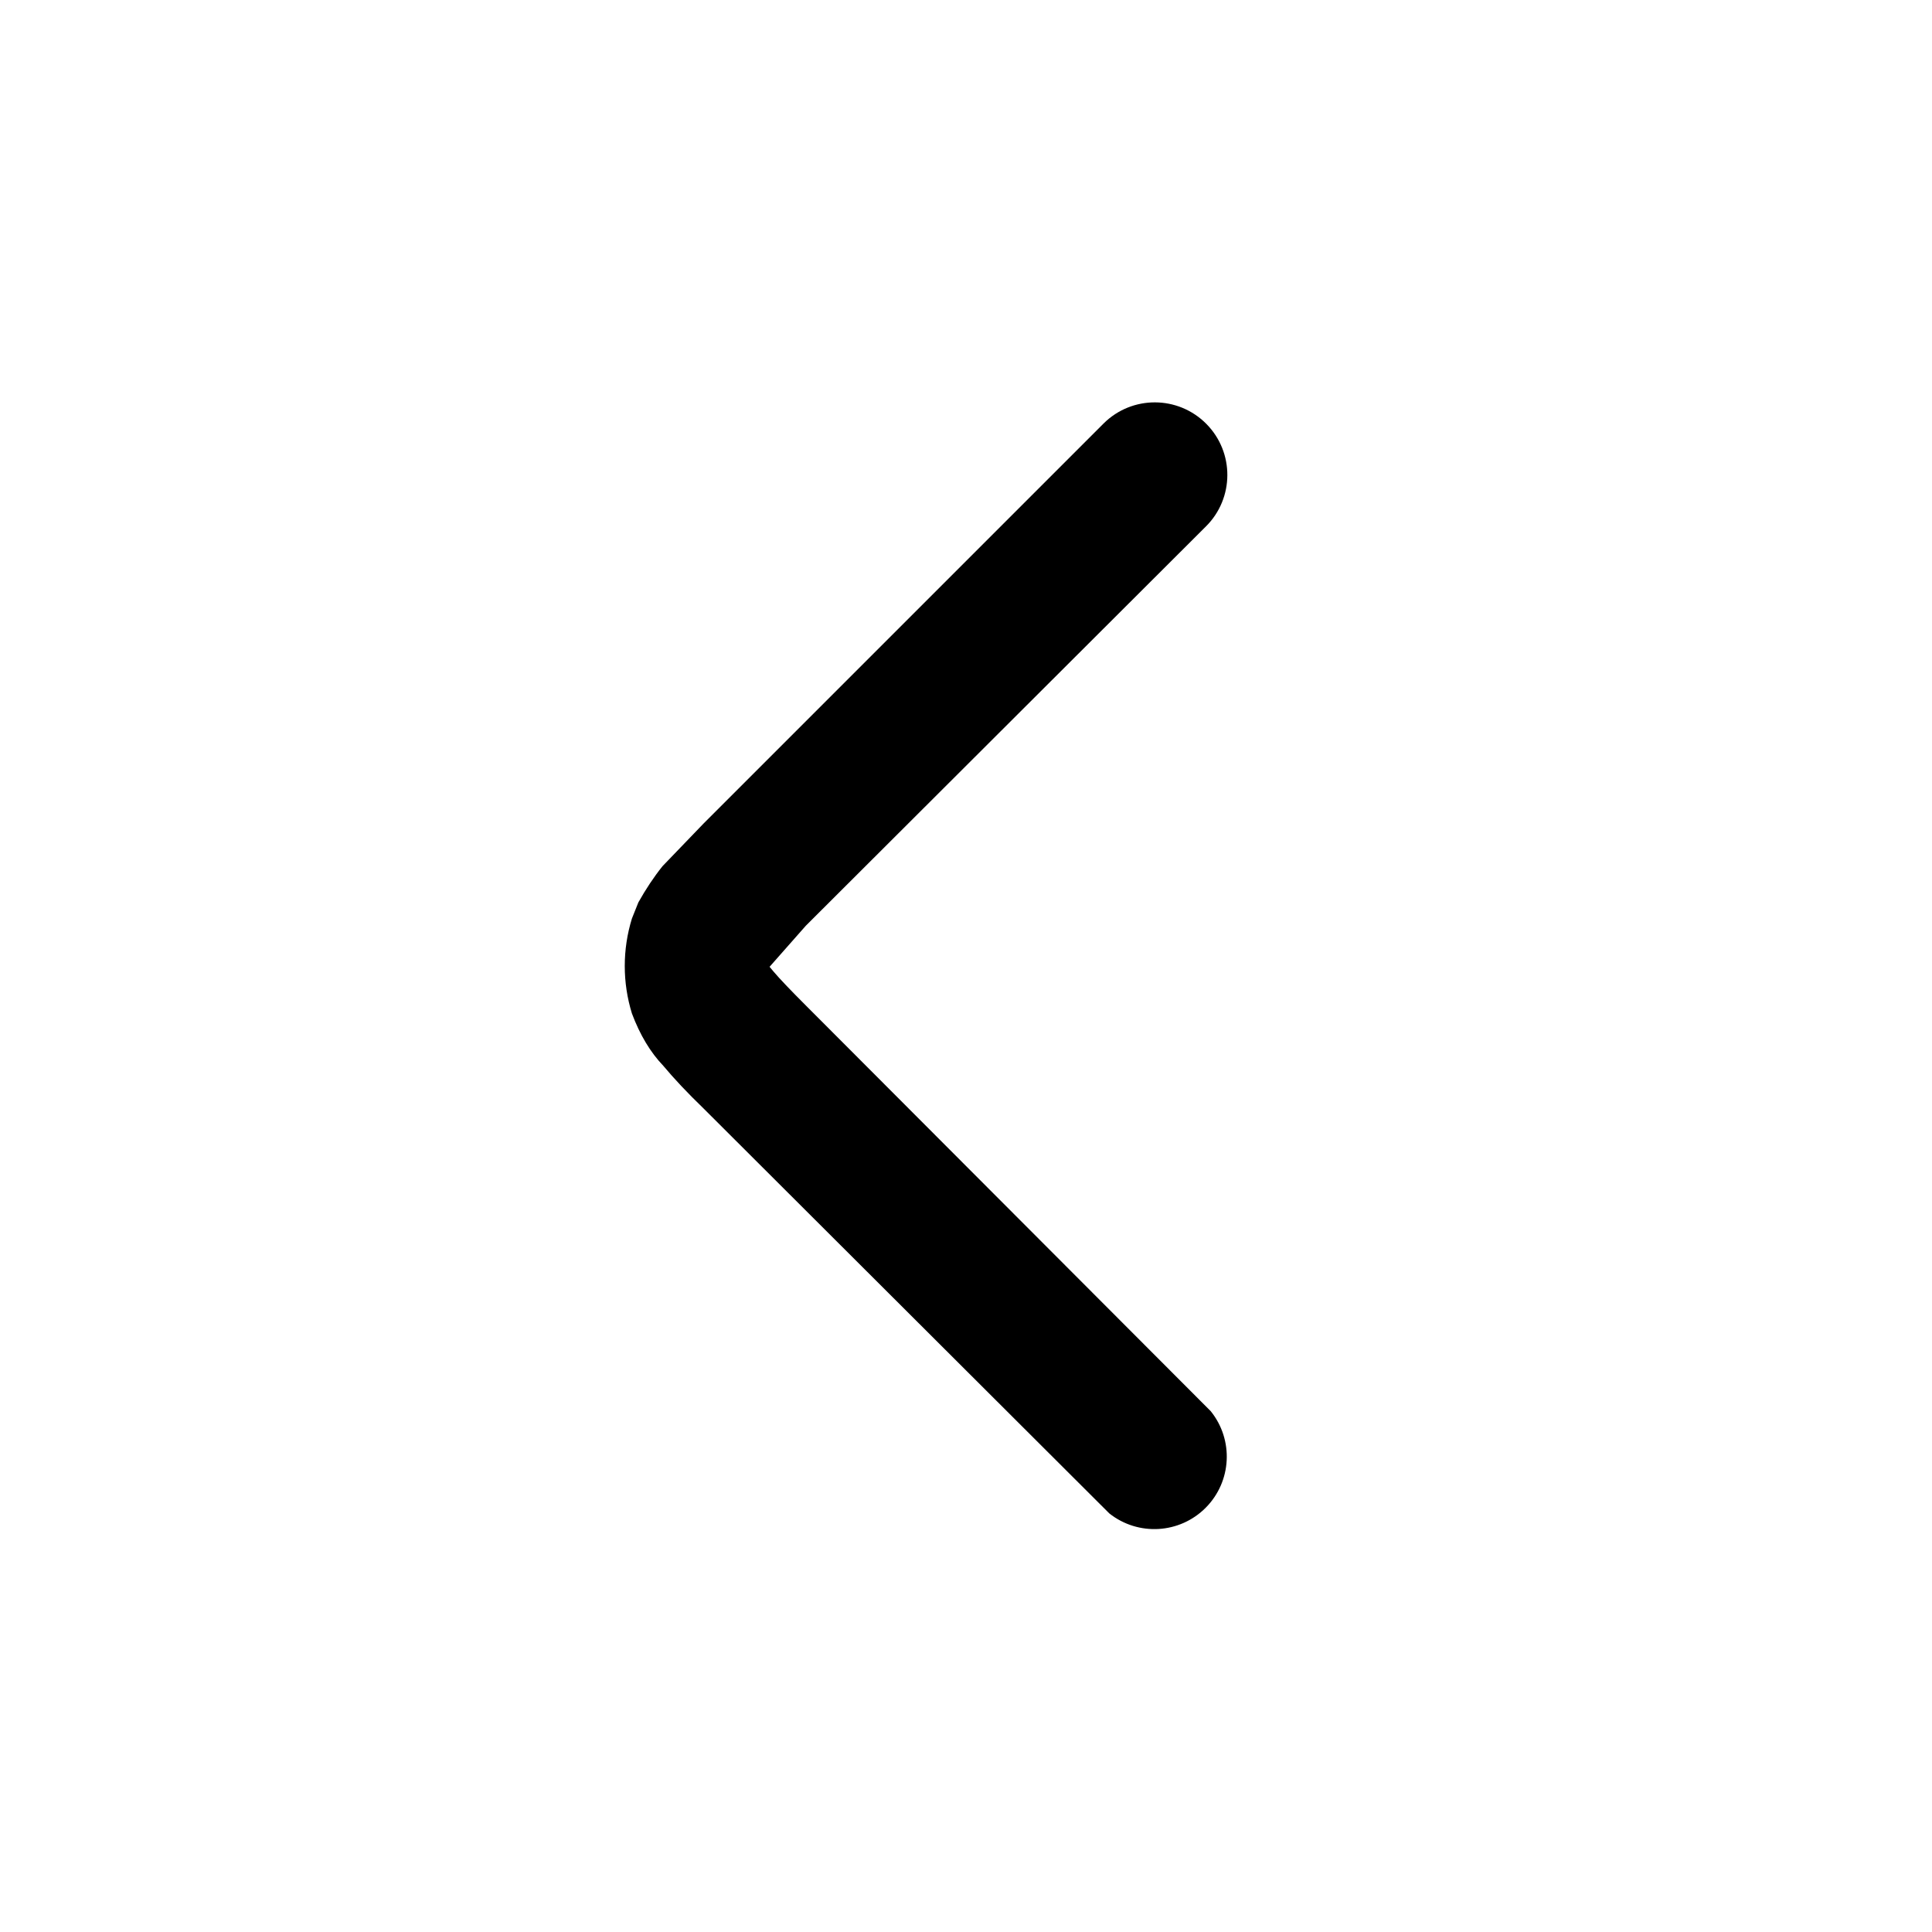
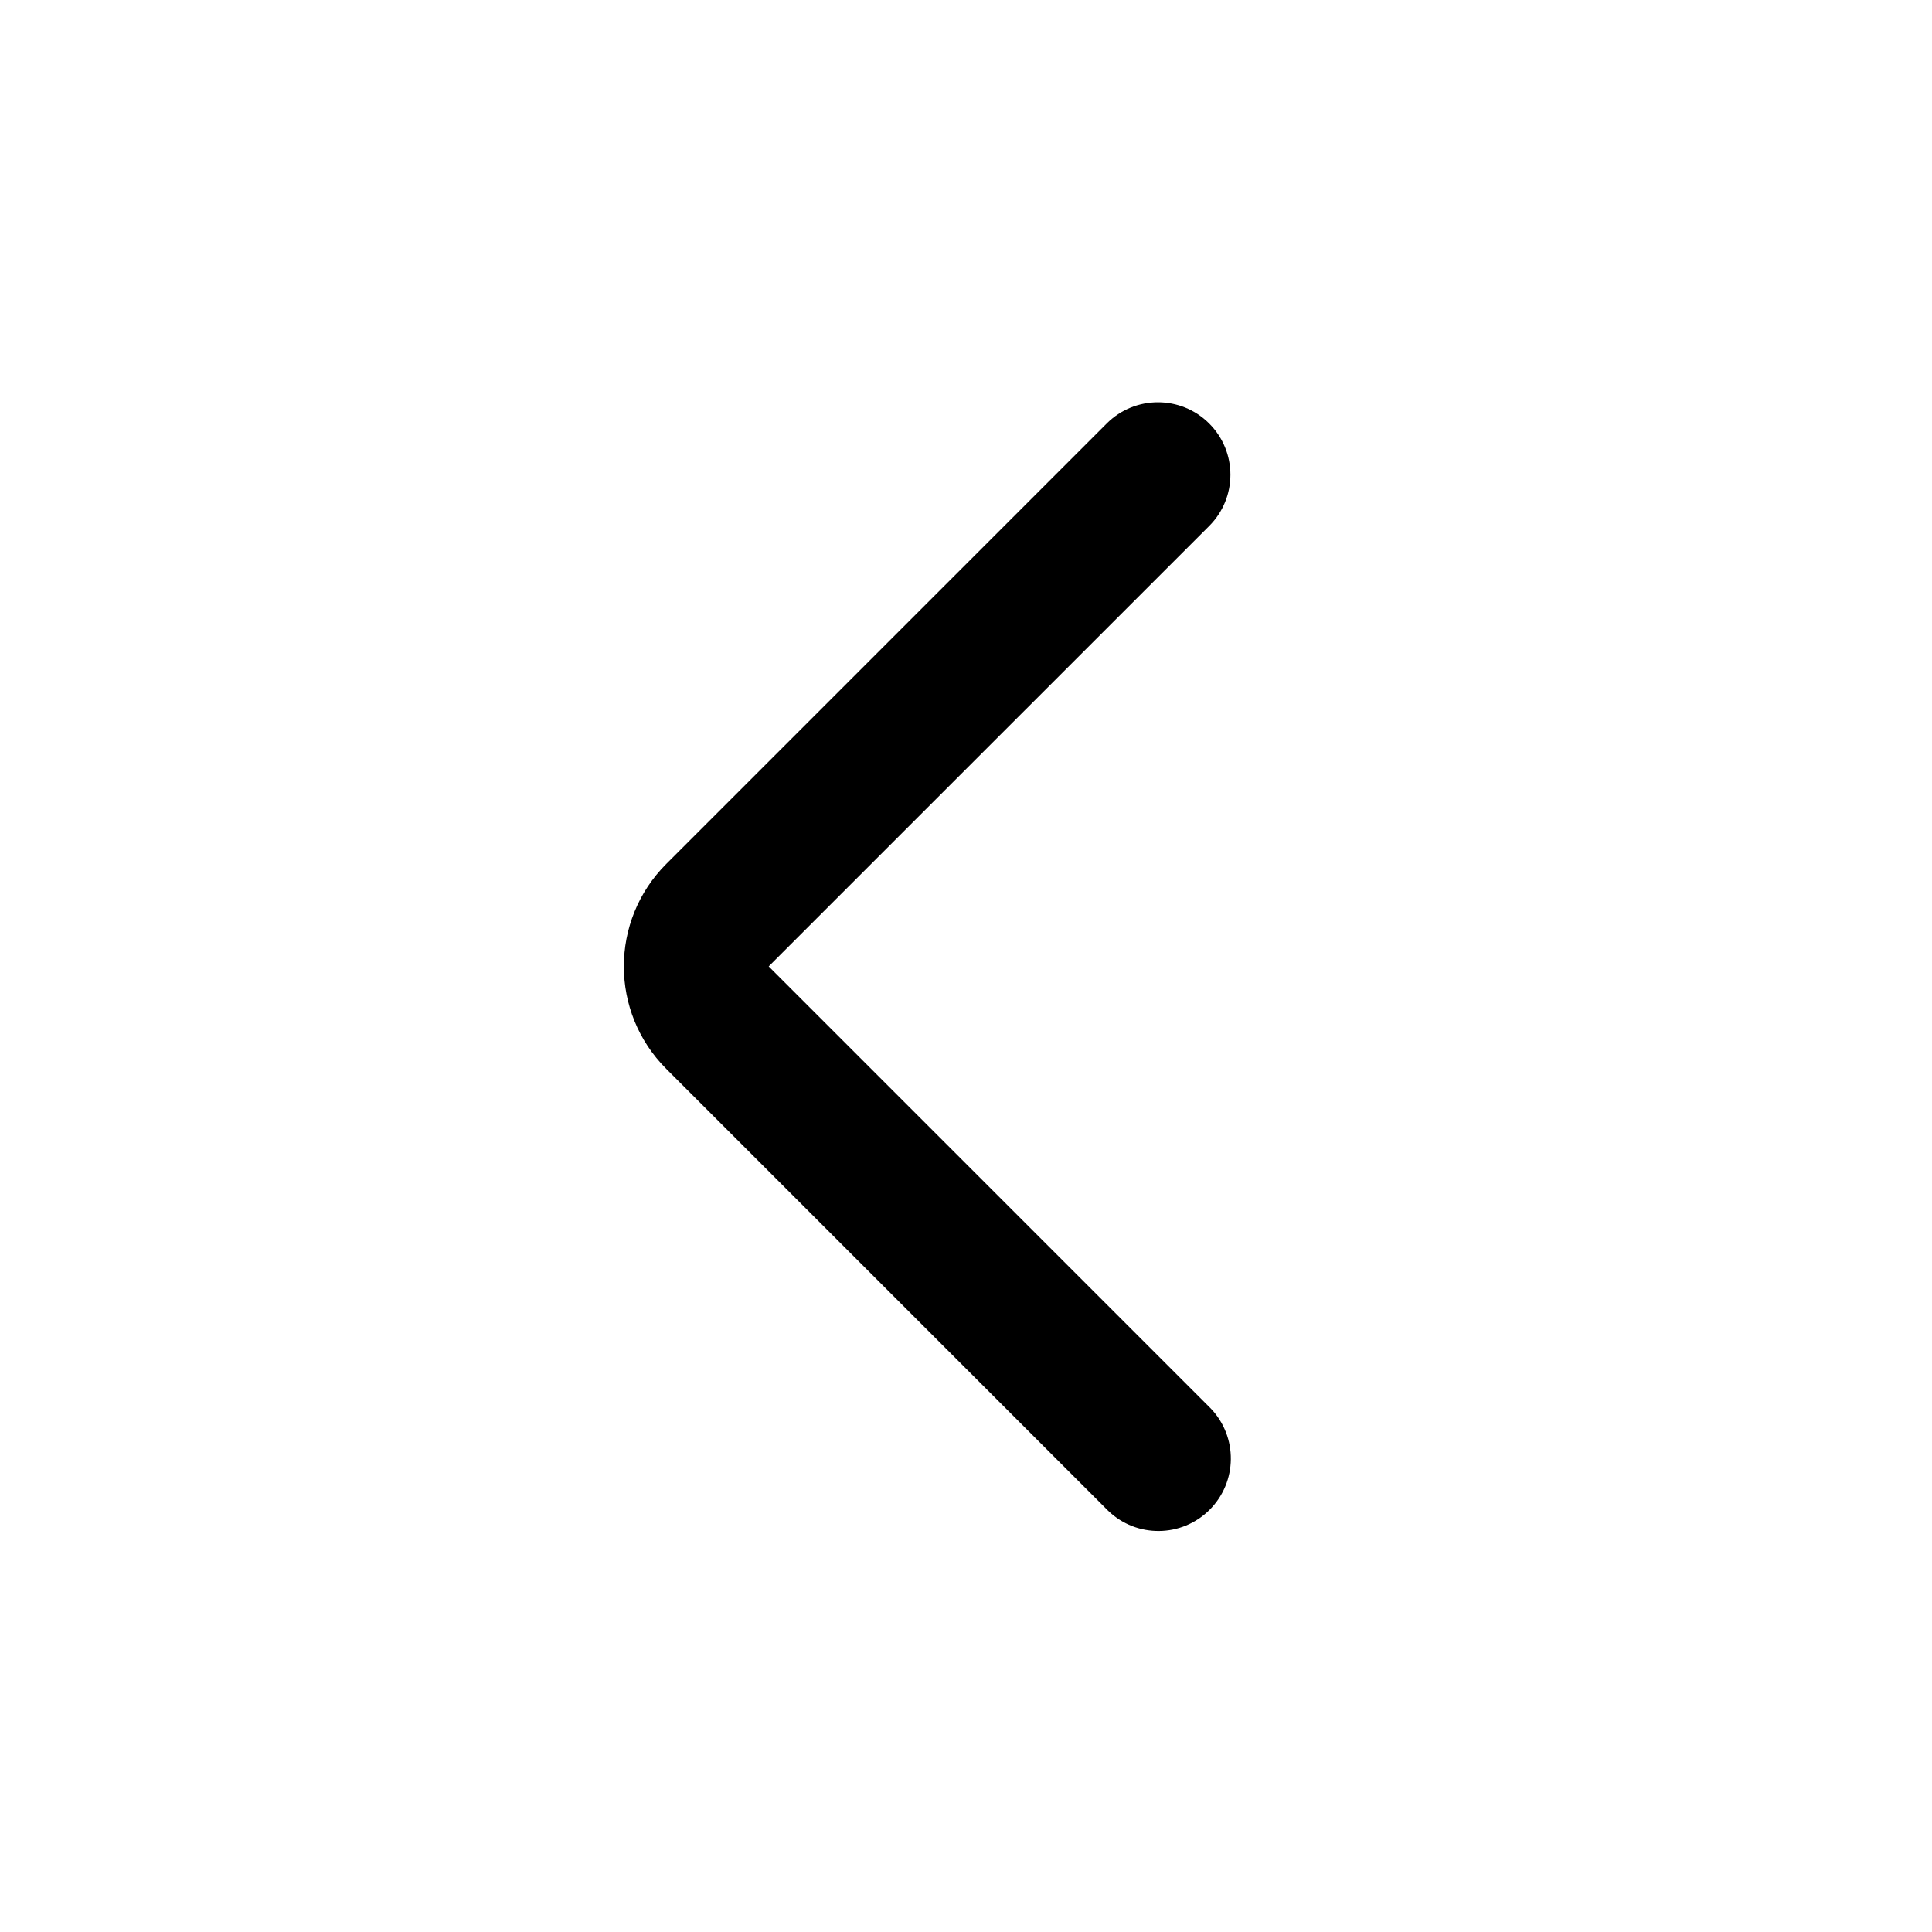
<svg xmlns="http://www.w3.org/2000/svg" viewBox="0 0 24 24" width="24" height="24">
-   <path d="M13.71 5.26A.9 .9 0 0 1 14.98 6.54L10.01 11.5L9.56 12.01L9.61 12.07Q9.72 12.2 10.01 12.49L15.04 17.53A.9 .9 0 0 1 13.78 18.8L8.74 13.77Q8.44 13.48 8.24 13.24Q8 12.99 7.85 12.59A2 2 0 0 1 7.85 11.41L7.93 11.21Q8.07 10.96 8.23 10.76L8.74 10.23Z" />
+   <path d="M15.021 6.534L9.549 12.005L15.04 17.496A.9 .9 0 0 1 13.767 18.768L8.277 13.278A1.8 1.8 0 0 1 8.277 10.732L13.748 5.261A.9 .9 0 0 1 15.021 6.534Z" />
</svg>
